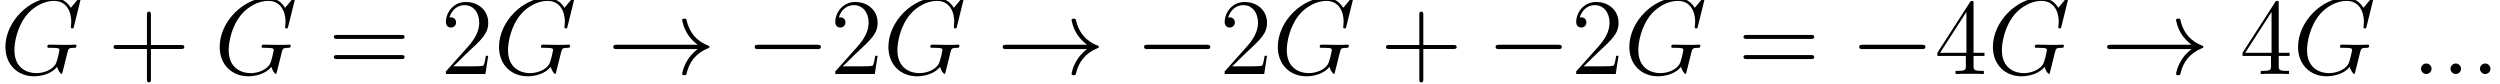
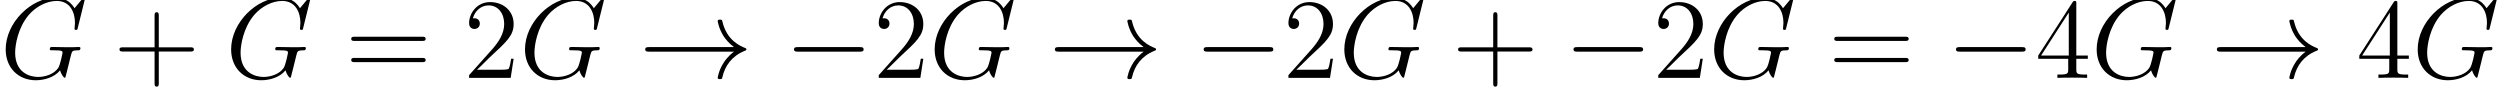
- <svg xmlns="http://www.w3.org/2000/svg" xmlns:xlink="http://www.w3.org/1999/xlink" version="1.1" width="311.831pt" height="10.357pt" viewBox="-.239 -.244 311.831 10.357">
+ <svg xmlns="http://www.w3.org/2000/svg" xmlns:xlink="http://www.w3.org/1999/xlink" version="1.1" width="296.399pt" height="10.357pt" viewBox="-.239 -.244 296.399 10.357">
  <defs>
    <path id="g0-0" d="M7.878-2.75C8.082-2.75 8.297-2.75 8.297-2.989S8.082-3.228 7.878-3.228H1.411C1.207-3.228 .992-3.228 .992-2.989S1.207-2.75 1.411-2.75H7.878Z" />
    <path id="g0-33" d="M9.971-2.75C9.313-2.248 8.99-1.757 8.895-1.602C8.357-.777 8.261-.024 8.261-.012C8.261 .132 8.404 .132 8.5 .132C8.703 .132 8.715 .108 8.763-.108C9.038-1.279 9.743-2.283 11.094-2.833C11.238-2.881 11.274-2.905 11.274-2.989S11.202-3.108 11.178-3.12C10.652-3.324 9.205-3.921 8.751-5.93C8.715-6.073 8.703-6.109 8.5-6.109C8.404-6.109 8.261-6.109 8.261-5.966C8.261-5.942 8.369-5.189 8.871-4.388C9.11-4.029 9.457-3.61 9.971-3.228H1.088C.873-3.228 .658-3.228 .658-2.989S.873-2.75 1.088-2.75H9.971Z" />
    <path id="g2-43" d="M4.77-2.762H8.07C8.237-2.762 8.452-2.762 8.452-2.977C8.452-3.204 8.249-3.204 8.07-3.204H4.77V-6.504C4.77-6.671 4.77-6.886 4.555-6.886C4.328-6.886 4.328-6.683 4.328-6.504V-3.204H1.028C.861-3.204 .646-3.204 .646-2.989C.646-2.762 .849-2.762 1.028-2.762H4.328V.538C4.328 .705 4.328 .921 4.543 .921C4.77 .921 4.77 .717 4.77 .538V-2.762Z" />
    <path id="g2-50" d="M5.26-2.008H4.997C4.961-1.805 4.866-1.148 4.746-.956C4.663-.849 3.981-.849 3.622-.849H1.411C1.733-1.124 2.463-1.889 2.774-2.176C4.591-3.85 5.26-4.471 5.26-5.655C5.26-7.03 4.172-7.95 2.786-7.95S.586-6.767 .586-5.738C.586-5.129 1.112-5.129 1.148-5.129C1.399-5.129 1.71-5.308 1.71-5.691C1.71-6.025 1.482-6.253 1.148-6.253C1.04-6.253 1.016-6.253 .98-6.241C1.207-7.054 1.853-7.603 2.63-7.603C3.646-7.603 4.268-6.755 4.268-5.655C4.268-4.639 3.682-3.754 3.001-2.989L.586-.287V0H4.949L5.26-2.008Z" />
    <path id="g2-52" d="M4.316-7.783C4.316-8.01 4.316-8.07 4.148-8.07C4.053-8.07 4.017-8.07 3.921-7.926L.323-2.343V-1.997H3.467V-.909C3.467-.466 3.443-.347 2.57-.347H2.331V0C2.606-.024 3.551-.024 3.885-.024S5.177-.024 5.452 0V-.347H5.212C4.352-.347 4.316-.466 4.316-.909V-1.997H5.523V-2.343H4.316V-7.783ZM3.527-6.85V-2.343H.622L3.527-6.85Z" />
    <path id="g2-61" d="M8.07-3.873C8.237-3.873 8.452-3.873 8.452-4.089C8.452-4.316 8.249-4.316 8.07-4.316H1.028C.861-4.316 .646-4.316 .646-4.101C.646-3.873 .849-3.873 1.028-3.873H8.07ZM8.07-1.65C8.237-1.65 8.452-1.65 8.452-1.865C8.452-2.092 8.249-2.092 8.07-2.092H1.028C.861-2.092 .646-2.092 .646-1.877C.646-1.65 .849-1.65 1.028-1.65H8.07Z" />
-     <path id="g1-58" d="M2.2-.574C2.2-.921 1.913-1.16 1.626-1.16C1.279-1.16 1.04-.873 1.04-.586C1.04-.239 1.327 0 1.614 0C1.961 0 2.2-.287 2.2-.574Z" />
    <path id="g1-71" d="M8.919-8.309C8.919-8.416 8.835-8.416 8.811-8.416S8.739-8.416 8.644-8.297L7.819-7.305C7.759-7.4 7.52-7.819 7.054-8.094C6.539-8.416 6.025-8.416 5.846-8.416C3.288-8.416 .598-5.81 .598-2.989C.598-1.016 1.961 .251 3.754 .251C4.615 .251 5.703-.036 6.3-.789C6.432-.335 6.695-.012 6.779-.012C6.838-.012 6.85-.048 6.862-.048C6.874-.072 6.97-.49 7.03-.705L7.221-1.47C7.317-1.865 7.364-2.032 7.448-2.391C7.568-2.845 7.592-2.881 8.249-2.893C8.297-2.893 8.44-2.893 8.44-3.12C8.44-3.24 8.321-3.24 8.285-3.24C8.082-3.24 7.855-3.216 7.639-3.216H6.994C6.492-3.216 5.966-3.24 5.475-3.24C5.368-3.24 5.224-3.24 5.224-3.025C5.224-2.905 5.32-2.905 5.32-2.893H5.619C6.563-2.893 6.563-2.798 6.563-2.618C6.563-2.606 6.336-1.399 6.109-1.04C5.655-.371 4.71-.096 4.005-.096C3.084-.096 1.59-.574 1.59-2.642C1.59-3.443 1.877-5.272 3.037-6.623C3.79-7.484 4.902-8.07 5.954-8.07C7.364-8.07 7.867-6.862 7.867-5.762C7.867-5.571 7.819-5.308 7.819-5.141C7.819-5.033 7.938-5.033 7.974-5.033C8.106-5.033 8.118-5.045 8.165-5.26L8.919-8.309Z" />
  </defs>
  <g id="page1" transform="matrix(1.13 0 0 1.13 -63.98604 -65.314)">
    <use x="56.413" y="65.753" xlink:href="#g1-71" />
    <use x="68.304" y="65.753" xlink:href="#g2-43" />
    <use x="80.065" y="65.753" xlink:href="#g1-71" />
    <use x="92.619" y="65.753" xlink:href="#g2-61" />
    <use x="105.045" y="65.753" xlink:href="#g2-50" />
    <use x="110.898" y="65.753" xlink:href="#g1-71" />
    <use x="123.452" y="65.753" xlink:href="#g0-33" />
    <use x="138.728" y="65.753" xlink:href="#g0-0" />
    <use x="148.027" y="65.753" xlink:href="#g2-50" />
    <use x="153.88" y="65.753" xlink:href="#g1-71" />
    <use x="166.434" y="65.753" xlink:href="#g0-33" />
    <use x="181.71" y="65.753" xlink:href="#g0-0" />
    <use x="191.009" y="65.753" xlink:href="#g2-50" />
    <use x="196.862" y="65.753" xlink:href="#g1-71" />
    <use x="208.752" y="65.753" xlink:href="#g2-43" />
    <use x="220.513" y="65.753" xlink:href="#g0-0" />
    <use x="229.812" y="65.753" xlink:href="#g2-50" />
    <use x="235.665" y="65.753" xlink:href="#g1-71" />
    <use x="248.219" y="65.753" xlink:href="#g2-61" />
    <use x="260.645" y="65.753" xlink:href="#g0-0" />
    <use x="269.943" y="65.753" xlink:href="#g2-52" />
    <use x="275.796" y="65.753" xlink:href="#g1-71" />
    <use x="288.351" y="65.753" xlink:href="#g0-33" />
    <use x="303.627" y="65.753" xlink:href="#g2-52" />
    <use x="309.48" y="65.753" xlink:href="#g1-71" />
-     <use x="322.615" y="65.753" xlink:href="#g1-58" />
-     <use x="325.867" y="65.753" xlink:href="#g1-58" />
-     <use x="329.119" y="65.753" xlink:href="#g1-58" />
  </g>
</svg>
